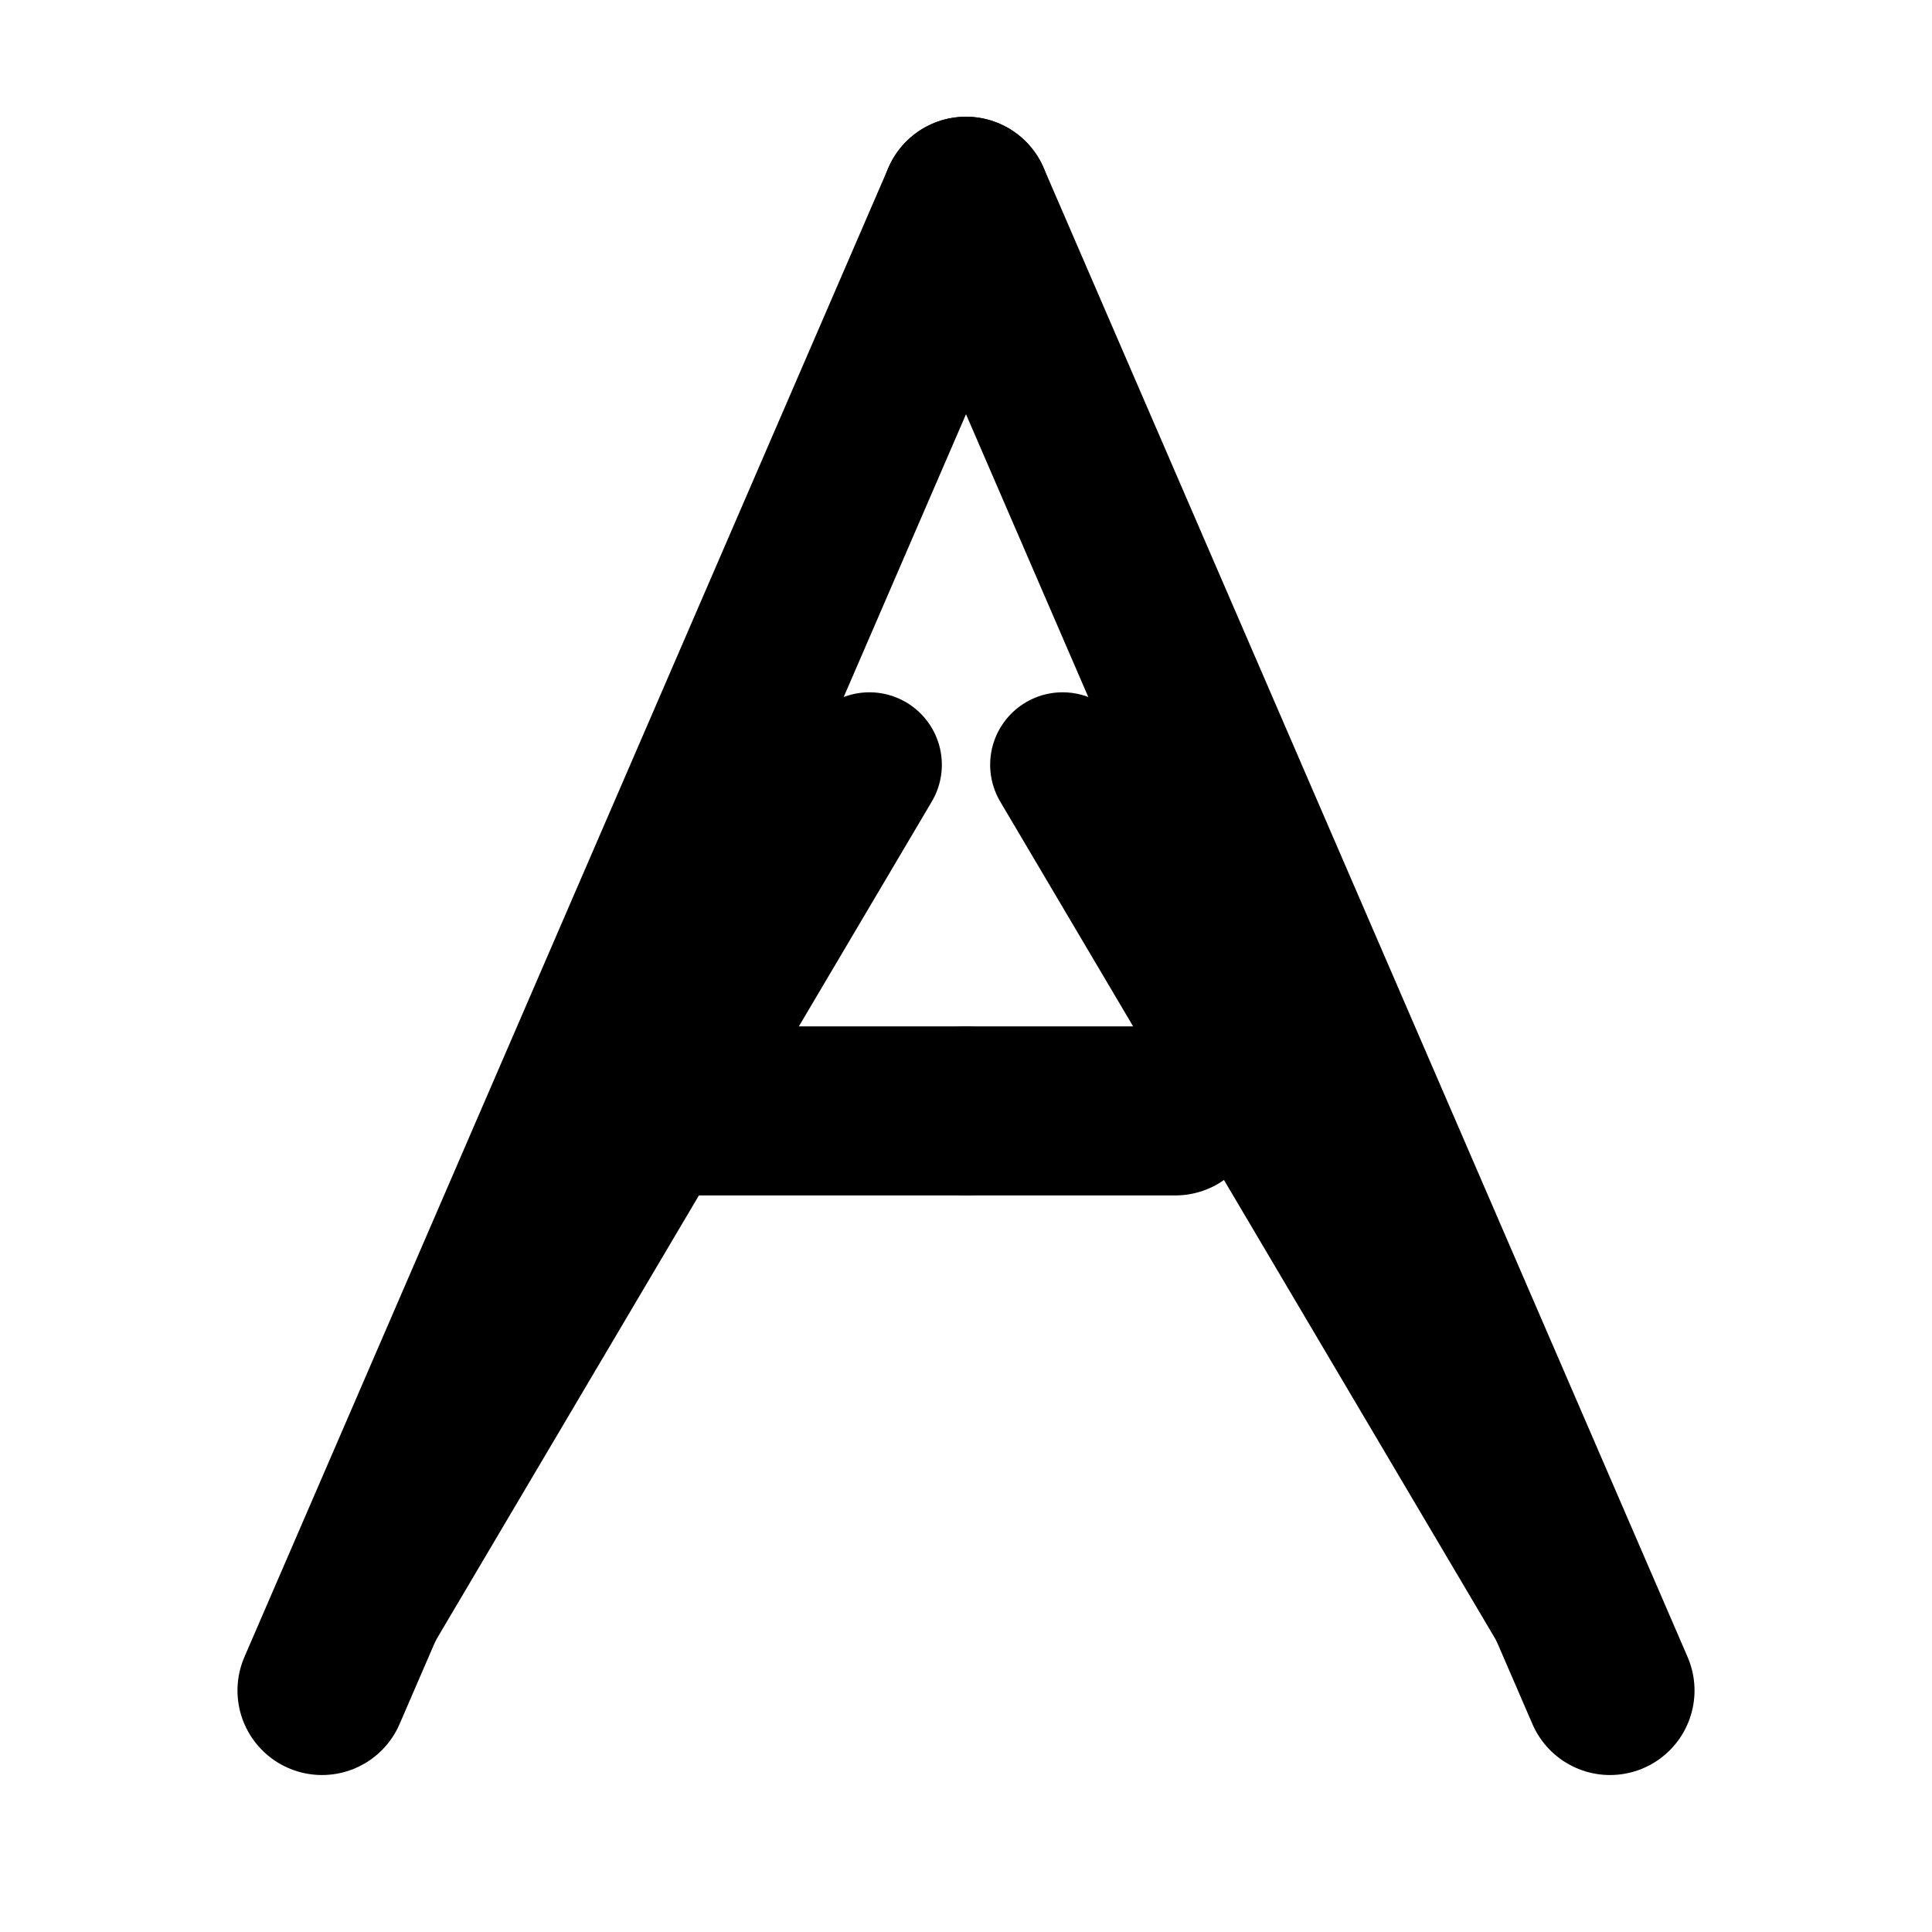
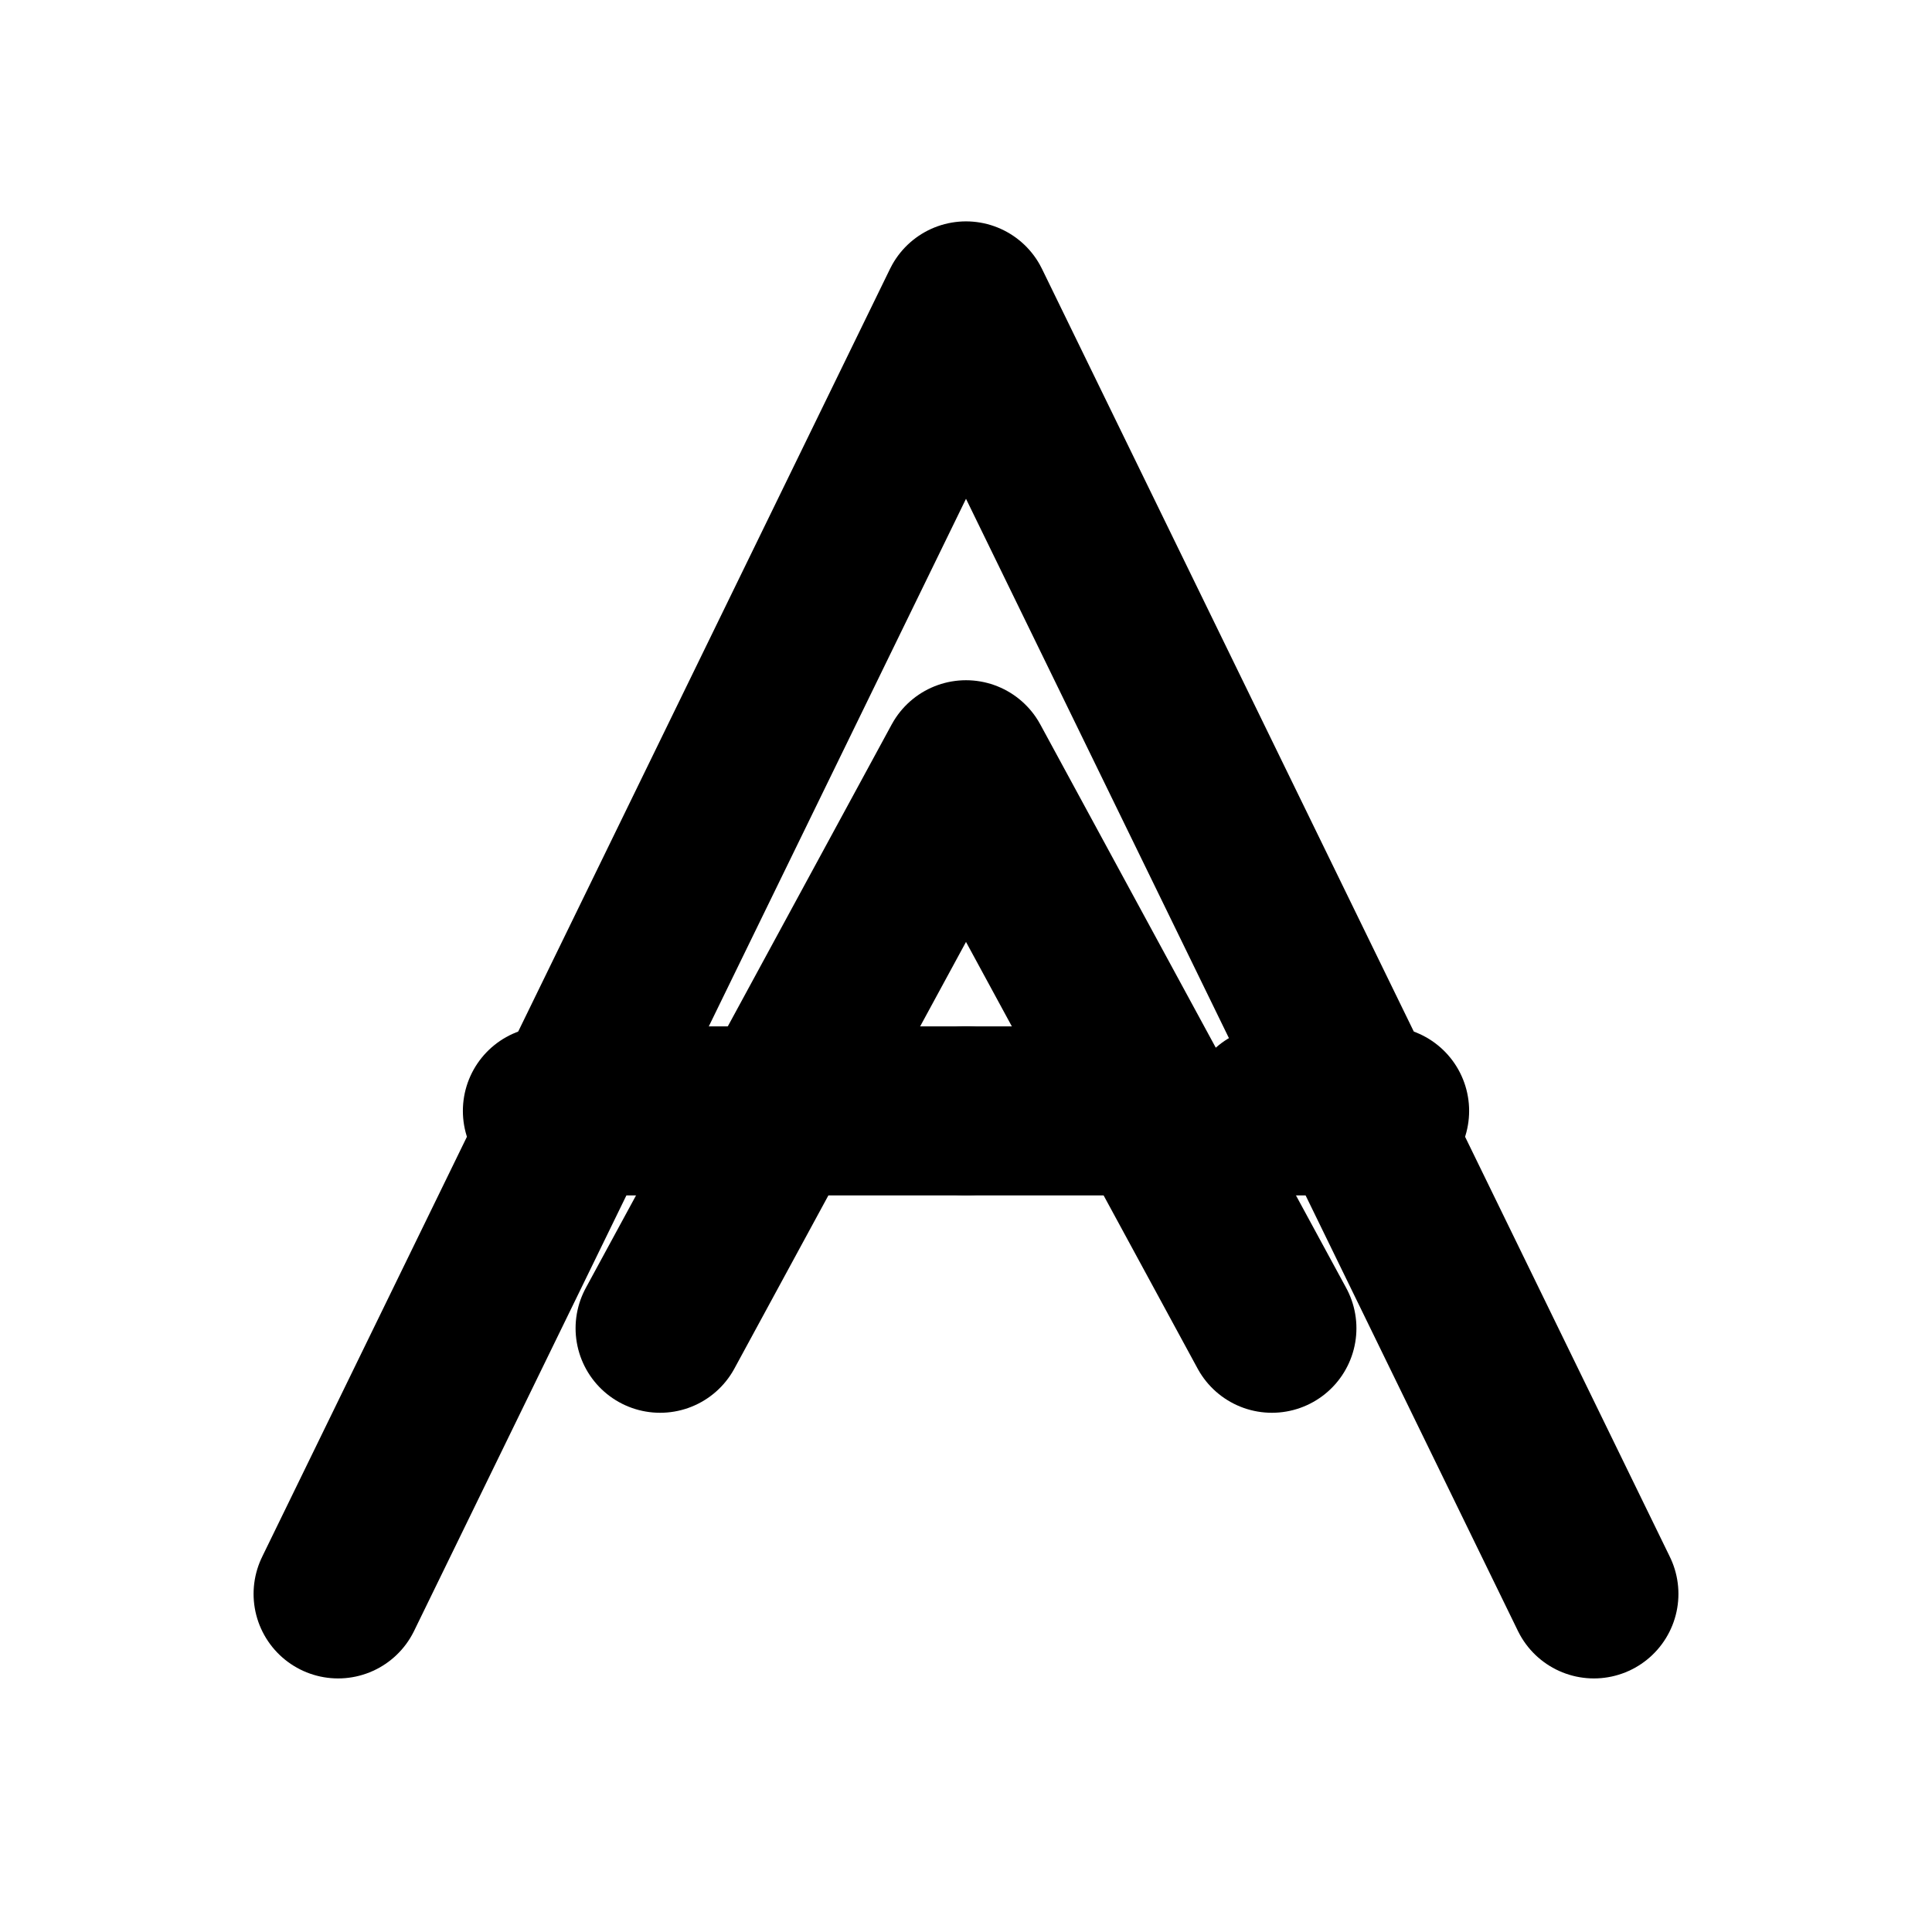
<svg xmlns="http://www.w3.org/2000/svg" viewBox="0 0 24 24" width="24" height="24" fill="none" role="img" aria-label="Auterix">
-   <g stroke="currentColor" stroke-linecap="round" stroke-linejoin="round" fill="none">
-     <path d="M 12 2.5 L 4 21" stroke-width="2.1" stroke-linecap="round" />
-     <path d="M 12 2.5 L 20 21" stroke-width="2.1" stroke-linecap="round" />
-     <path d="M 7.2 13.8 H 12" stroke-width="2.1" stroke-linecap="round" />
-     <path d="M 12 13.8 H 16.8" stroke-width="2.1" stroke-linecap="round" stroke-dasharray="2.6 2.1" />
-     <path d="M 4 21 L 10.8 9.5" stroke-width="1.8" stroke-linecap="round" />
-     <path d="M 20 21 L 13.2 9.5" stroke-width="1.8" stroke-linecap="round" />
+   <g stroke="currentColor" stroke-width="2.1" stroke-linecap="round" stroke-linejoin="round" fill="none">
+     <path d="M 4.2 19.8 L 12 3.8 L 19.8 19.8" />
+     <path d="M 8.2 16.5 L 12 9.5 L 15.8 16.5" />
+     <path d="M 6.8 13.8 H 12" />
+     <path d="M 12 13.8 H 17.2" stroke-dasharray="2.2 1.6" />
  </g>
</svg>
